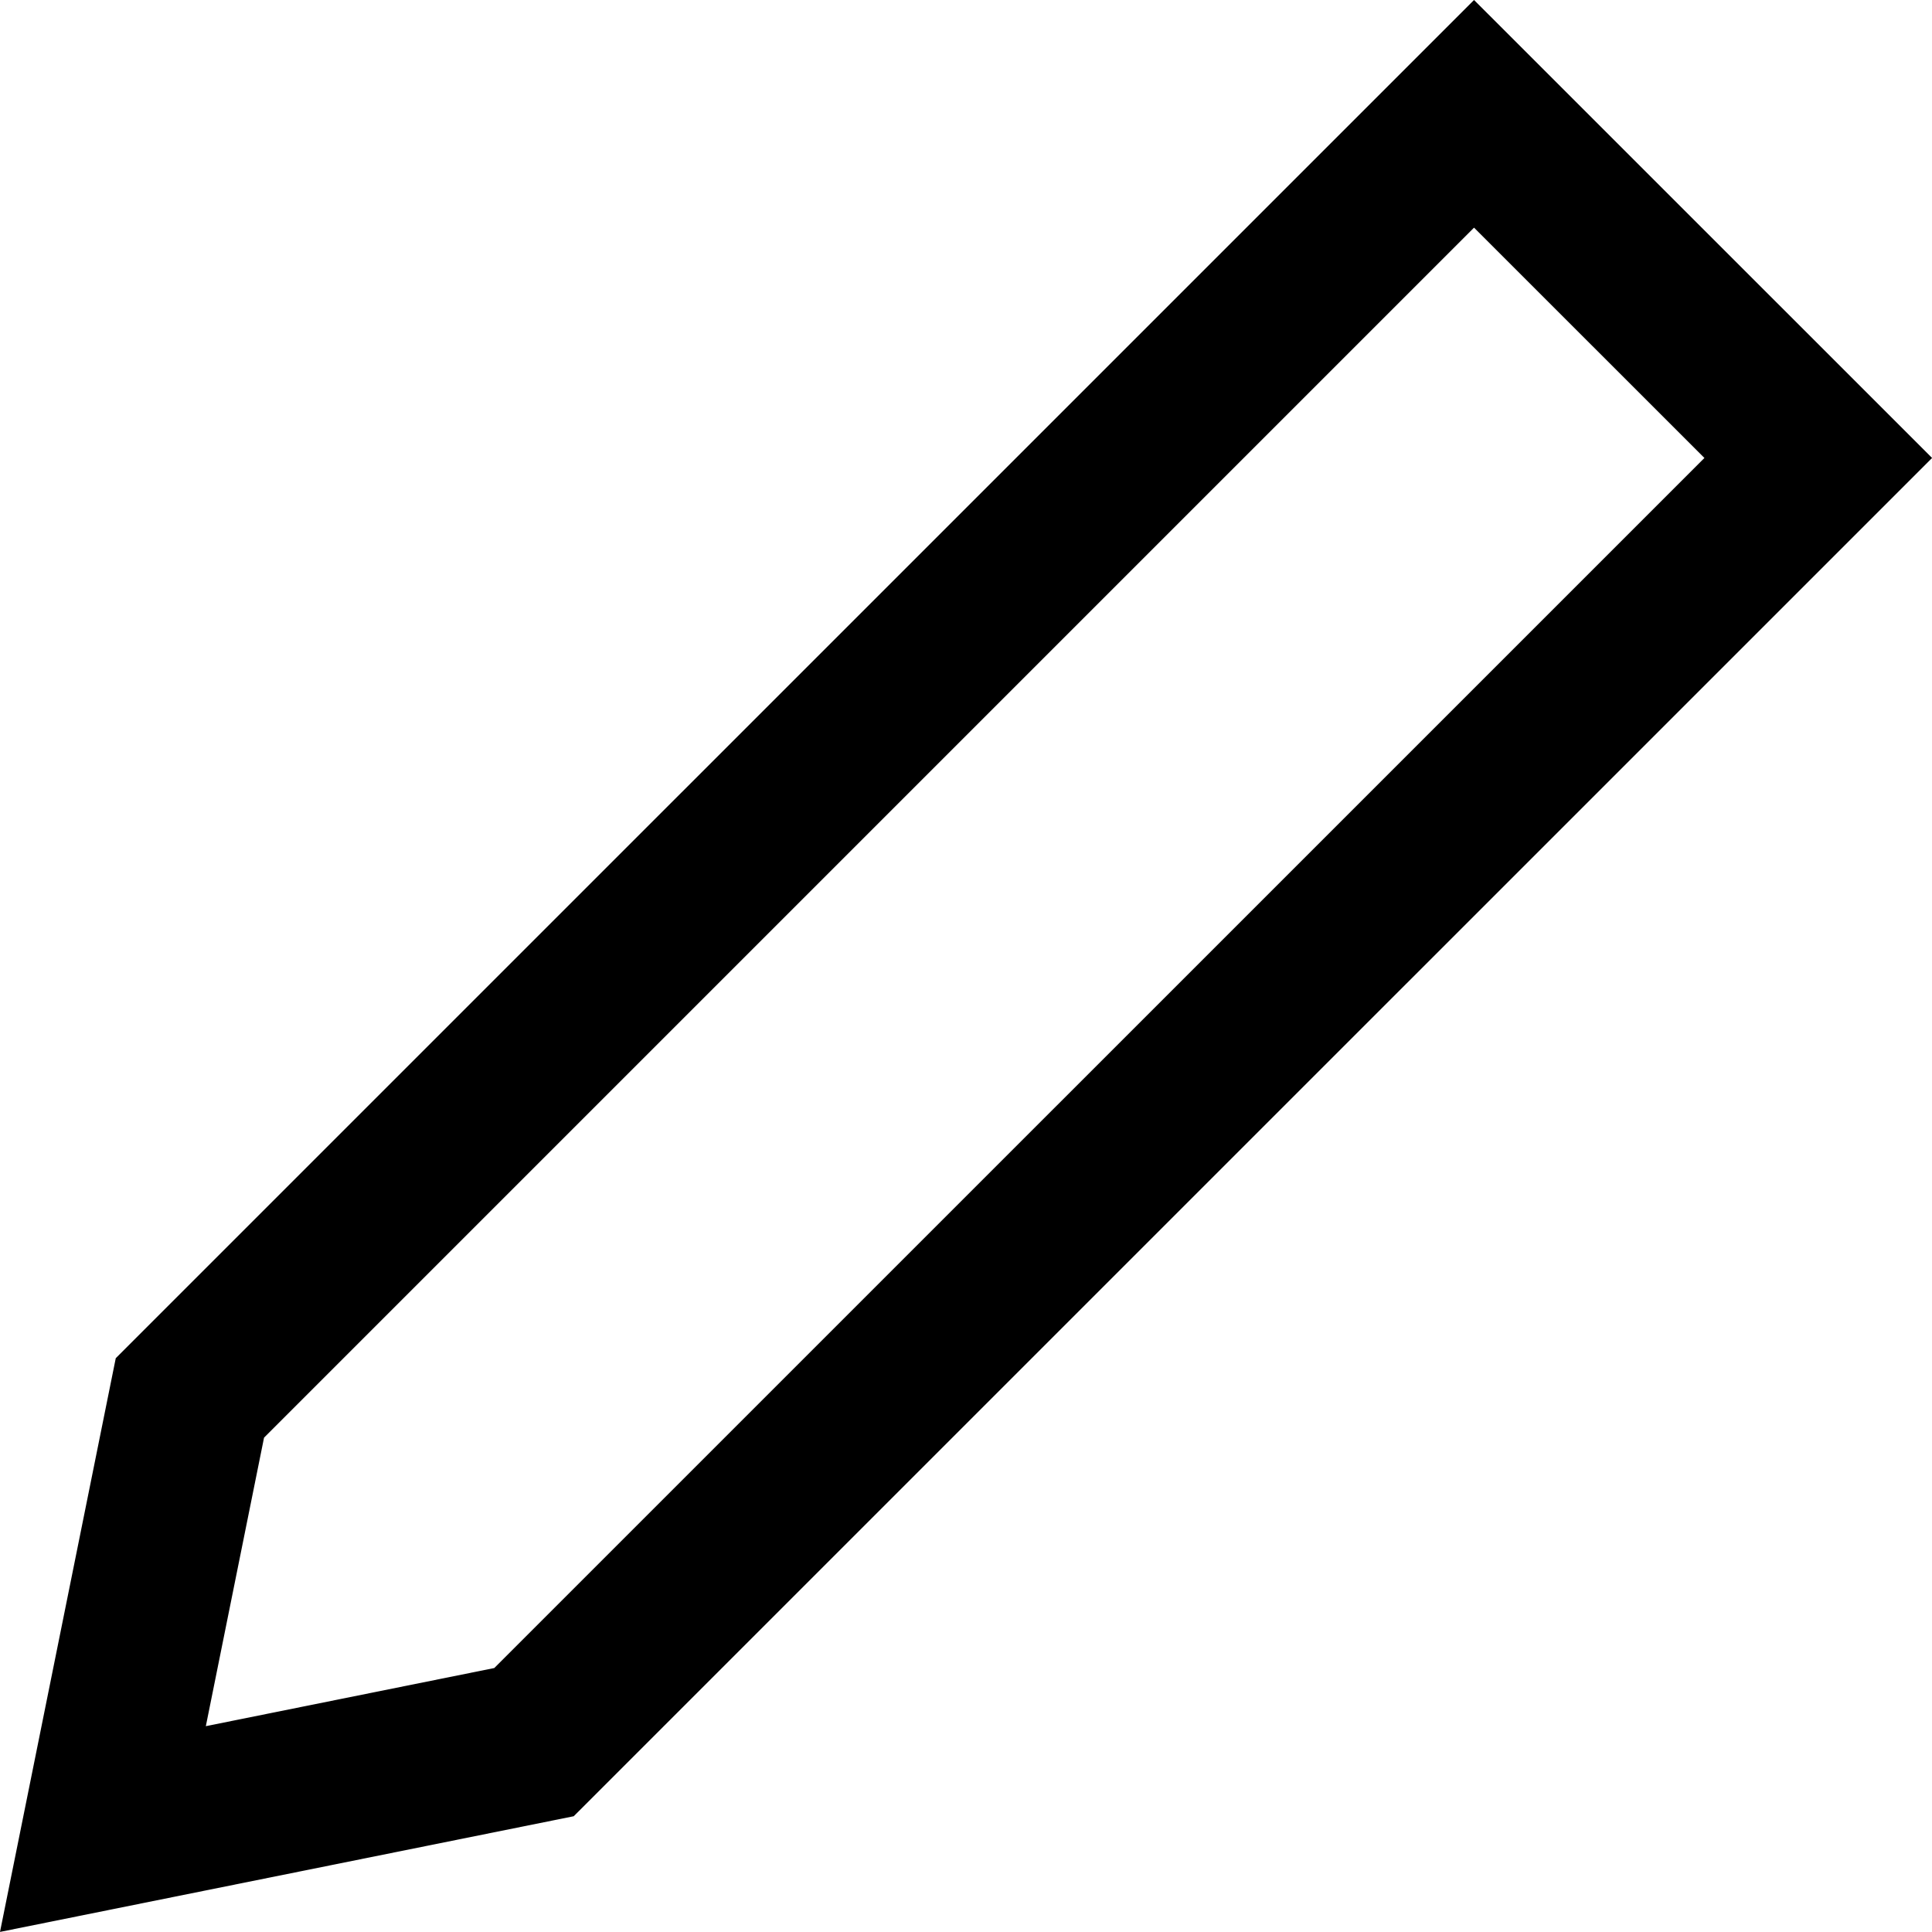
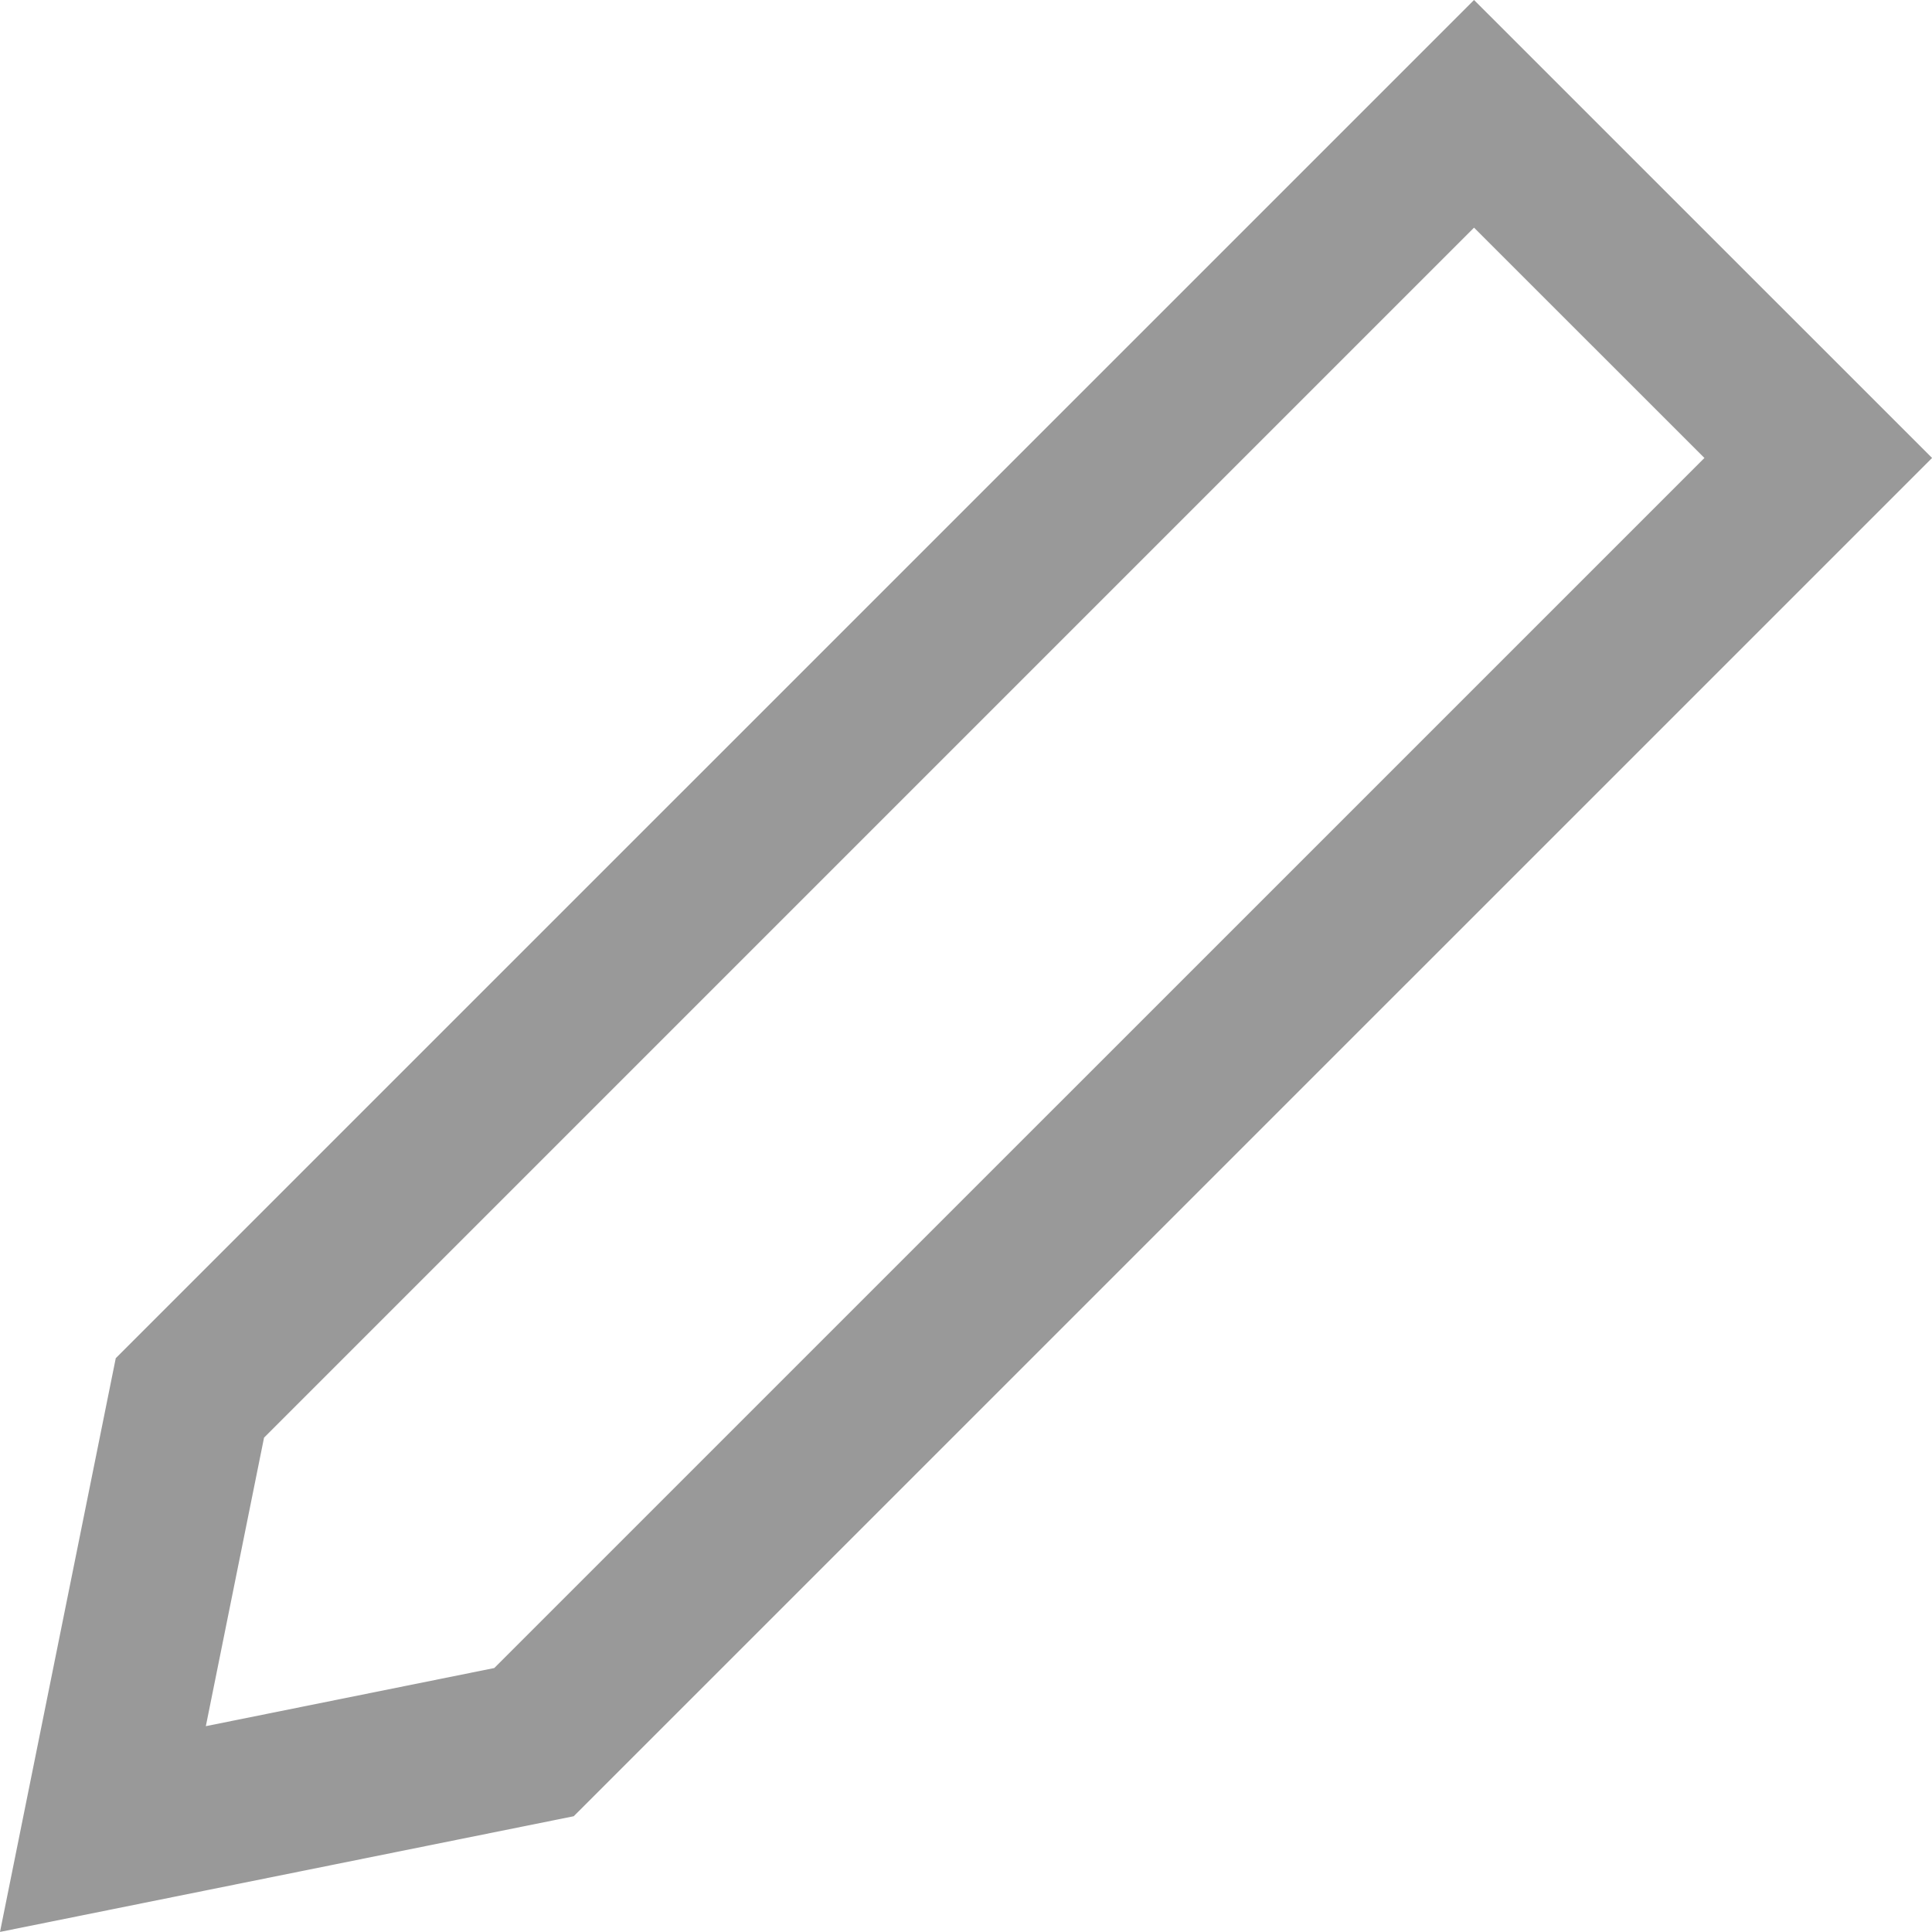
<svg xmlns="http://www.w3.org/2000/svg" width="24" height="24" viewBox="0 0 24 24">
-   <path d="M18.311 2.828l2.862 2.861-15.033 15.032-3.583.722.723-3.584 15.031-15.031zm0-2.828l-16.873 16.872-1.438 7.127 7.127-1.437 16.874-16.873-5.69-5.689z" />
+   <path d="M18.311 2.828l2.862 2.861-15.033 15.032-3.583.722.723-3.584 15.031-15.031zm0-2.828l-16.873 16.872-1.438 7.127 7.127-1.437 16.874-16.873-5.69-5.689z" fill="#999999" />
</svg>
